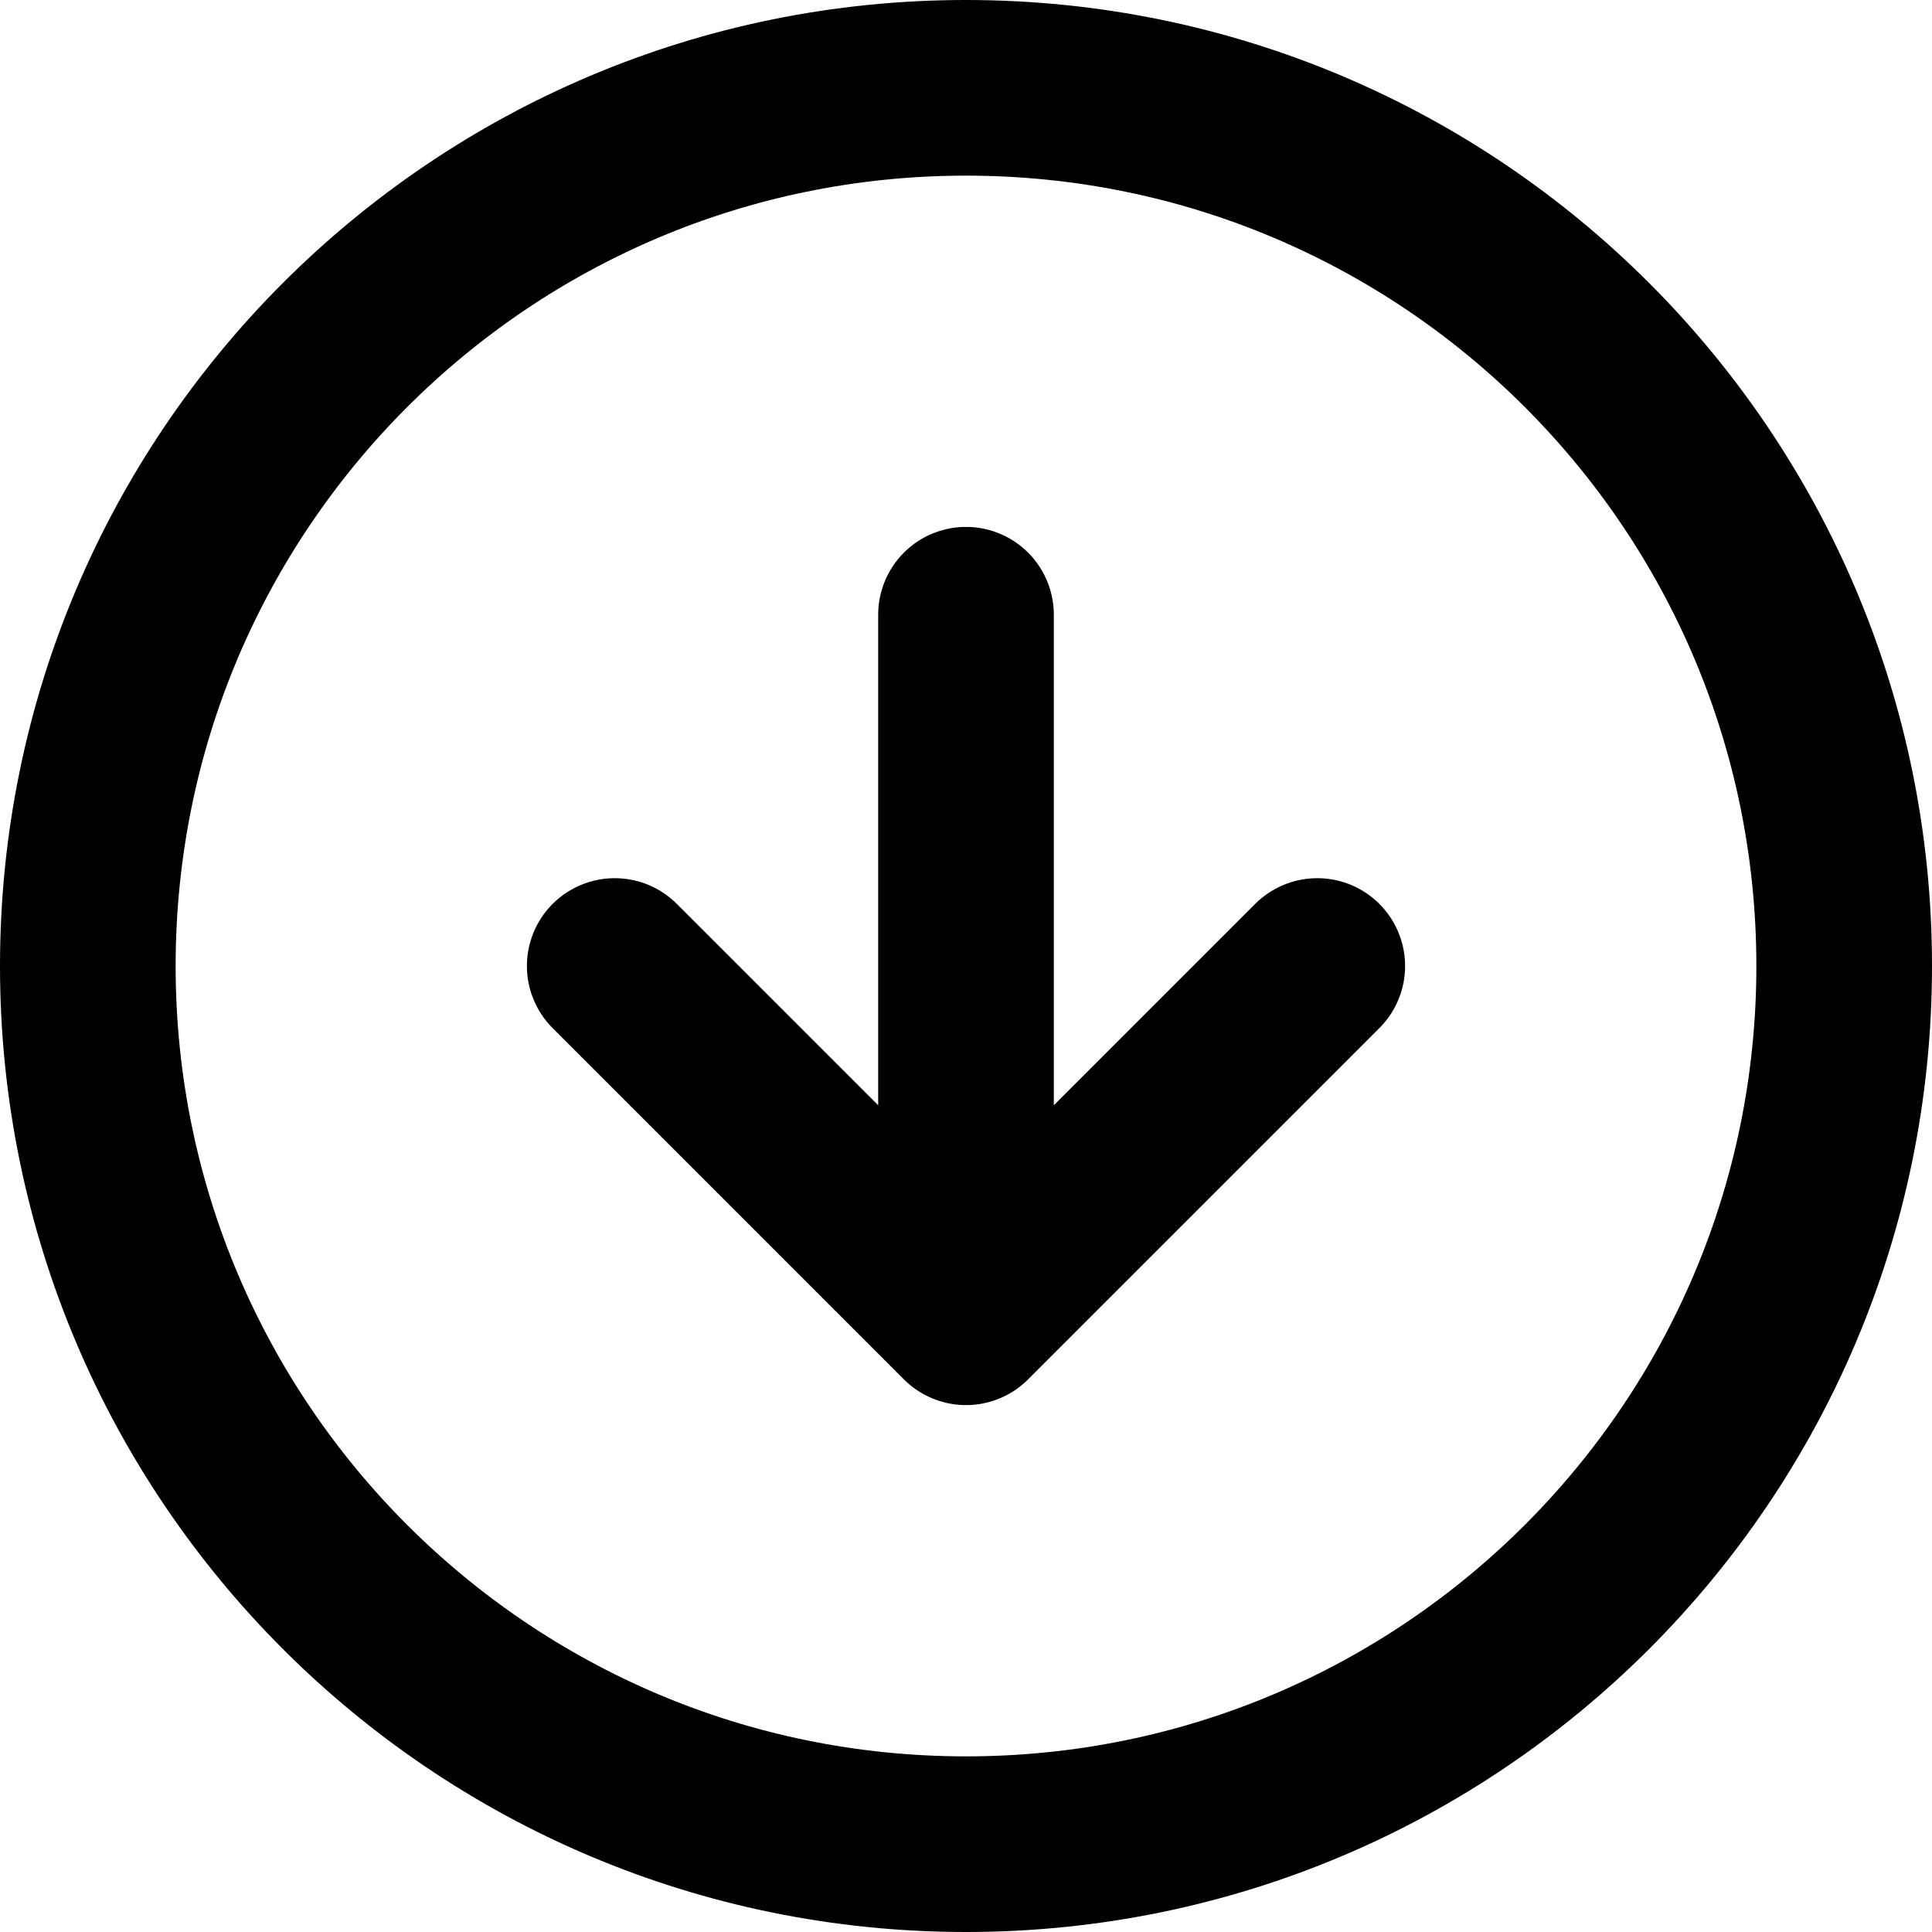
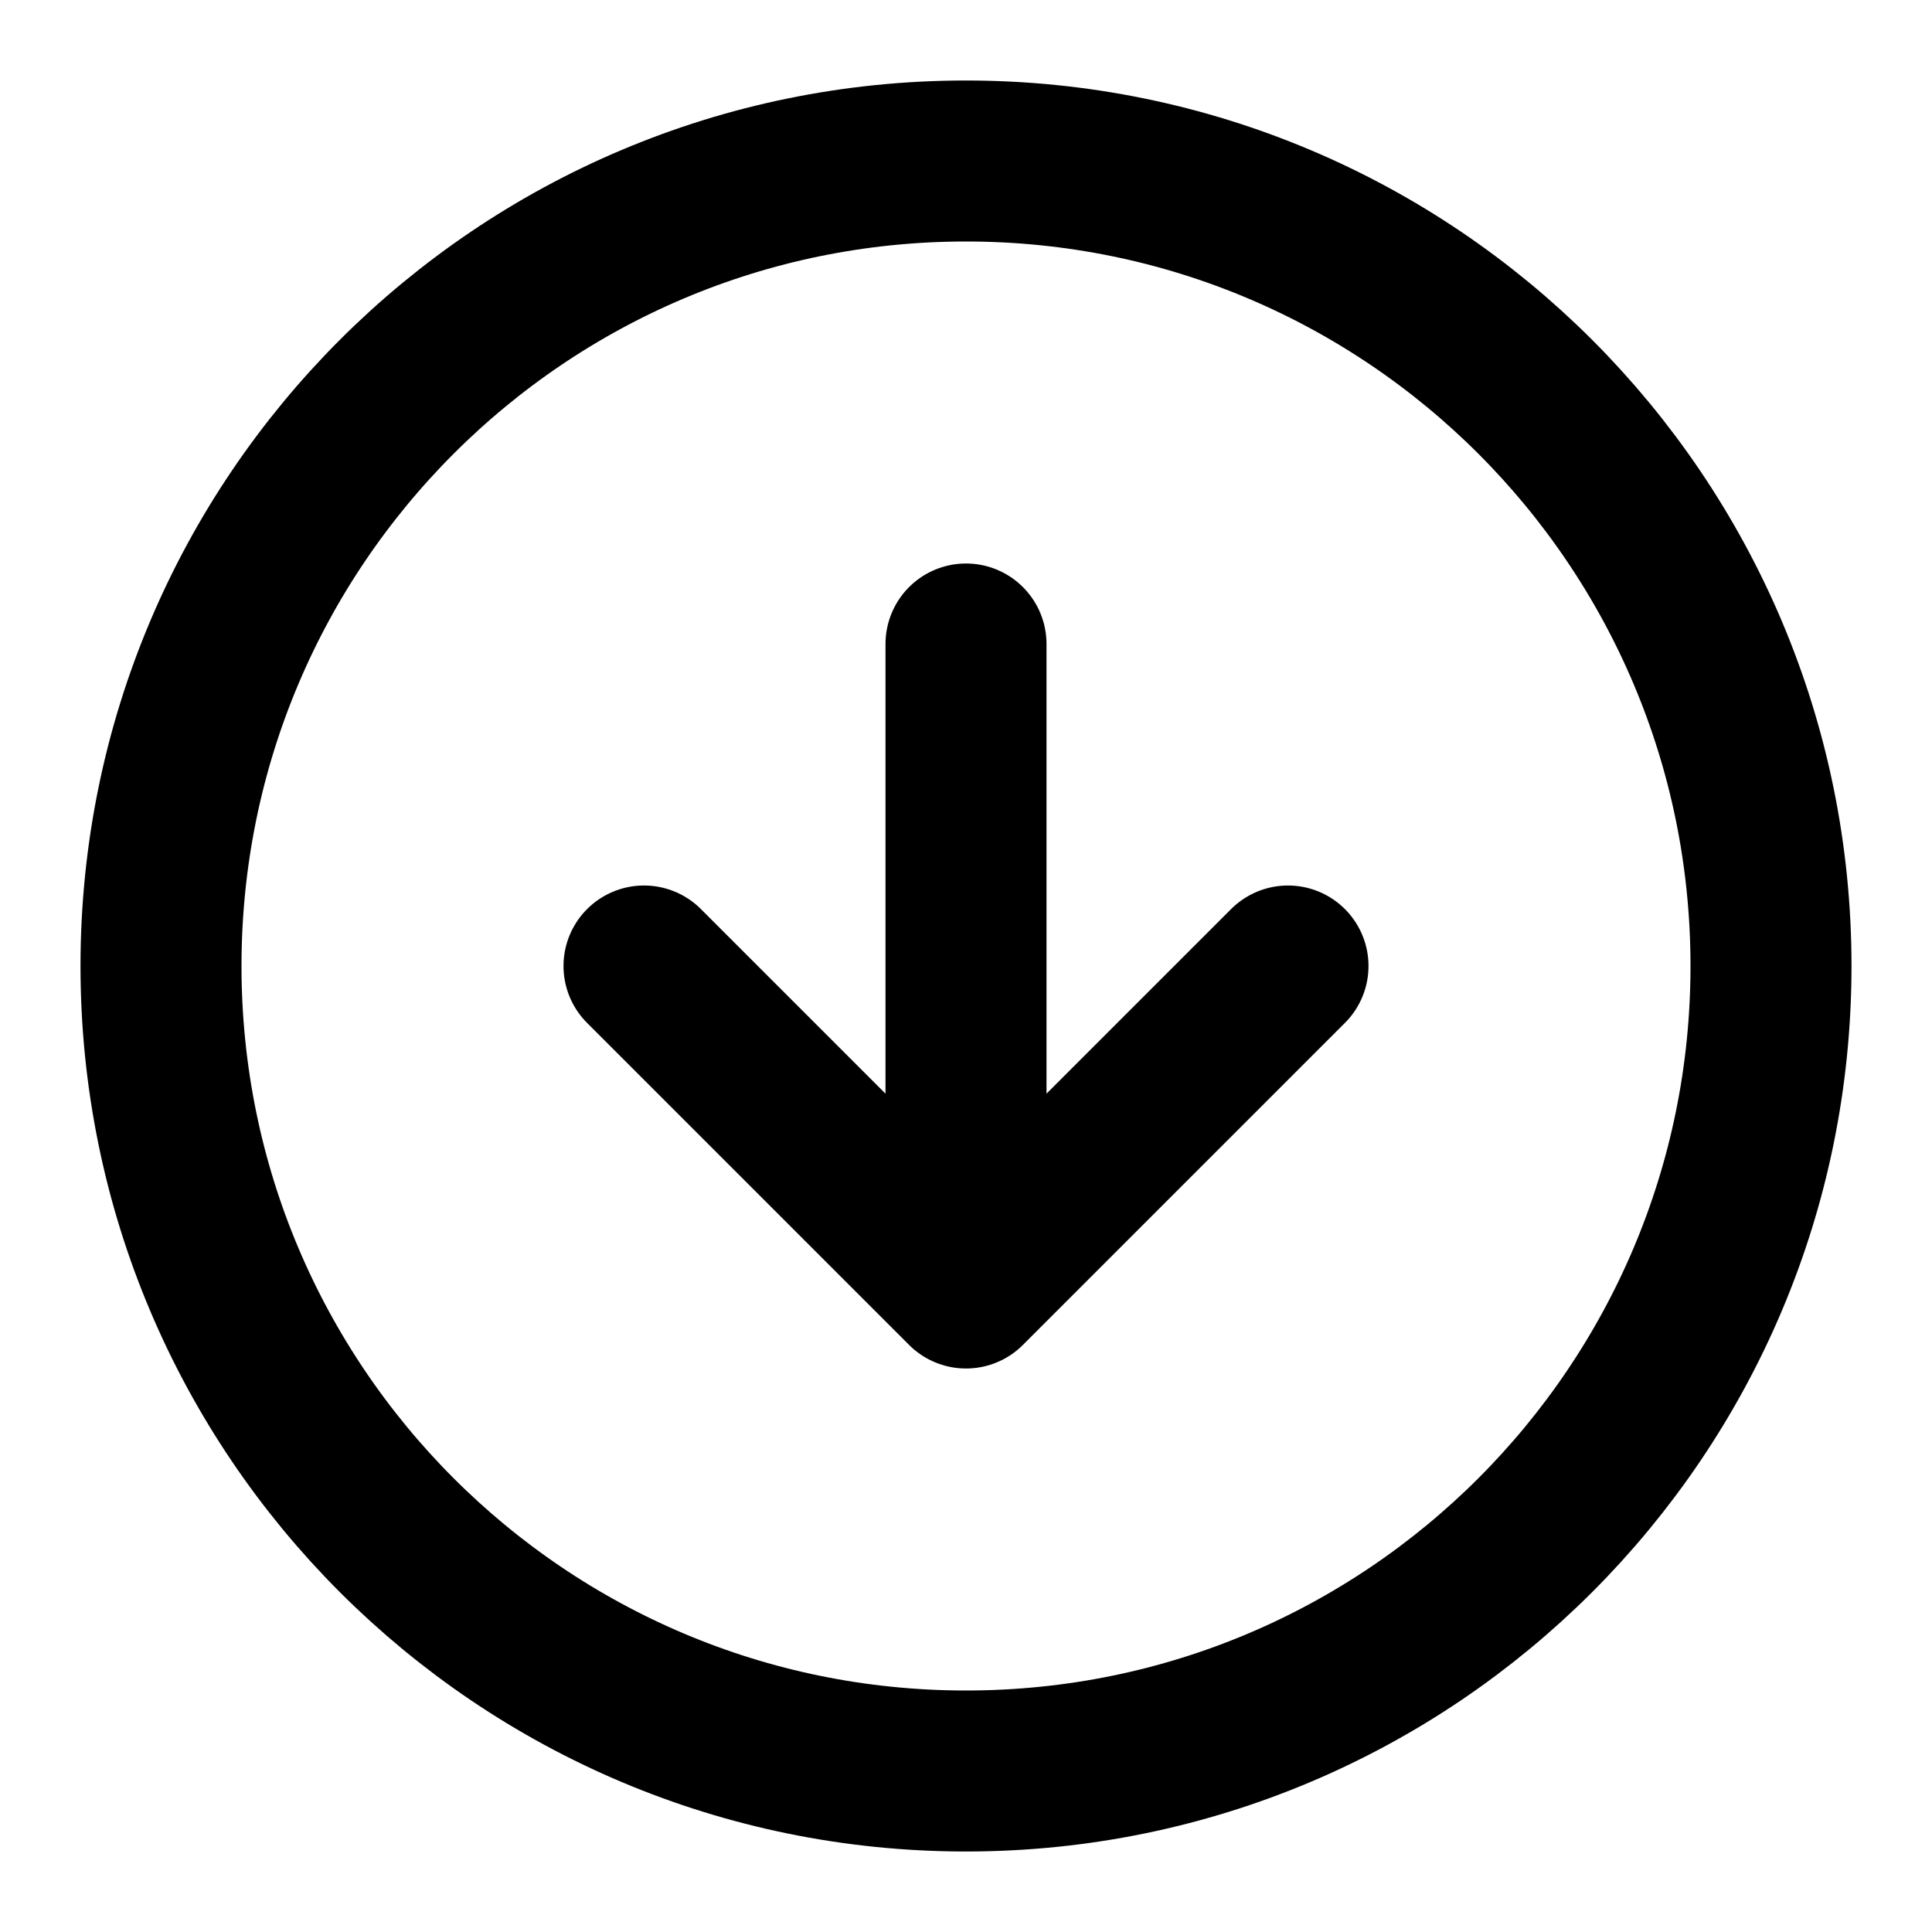
- <svg xmlns="http://www.w3.org/2000/svg" width="22" height="22" viewBox="0 0 22 22" fill="none">
-   <path d="M7 11L11 15M11 15L15 11M11 15V7M21 11C21 16.523 16.523 21 11 21C5.477 21 1 16.523 1 11C1 5.477 5.477 1 11 1C16.523 1 21 5.477 21 11Z" stroke="currentColor" stroke-width="2" stroke-linecap="round" stroke-linejoin="round" />
+ <svg xmlns="http://www.w3.org/2000/svg" width="24" height="24" viewBox="0 0 24 24" fill="none">
+   <path d="M8 12L12 16M12 16L16 12M12 16V8M22 12C22 17.523 17.523 22 12 22C6.477 22 2 17.523 2 12C2 6.477 6.477 2 12 2C17.523 2 22 6.477 22 12Z" stroke="currentColor" stroke-width="2" stroke-linecap="round" stroke-linejoin="round" />
</svg>
